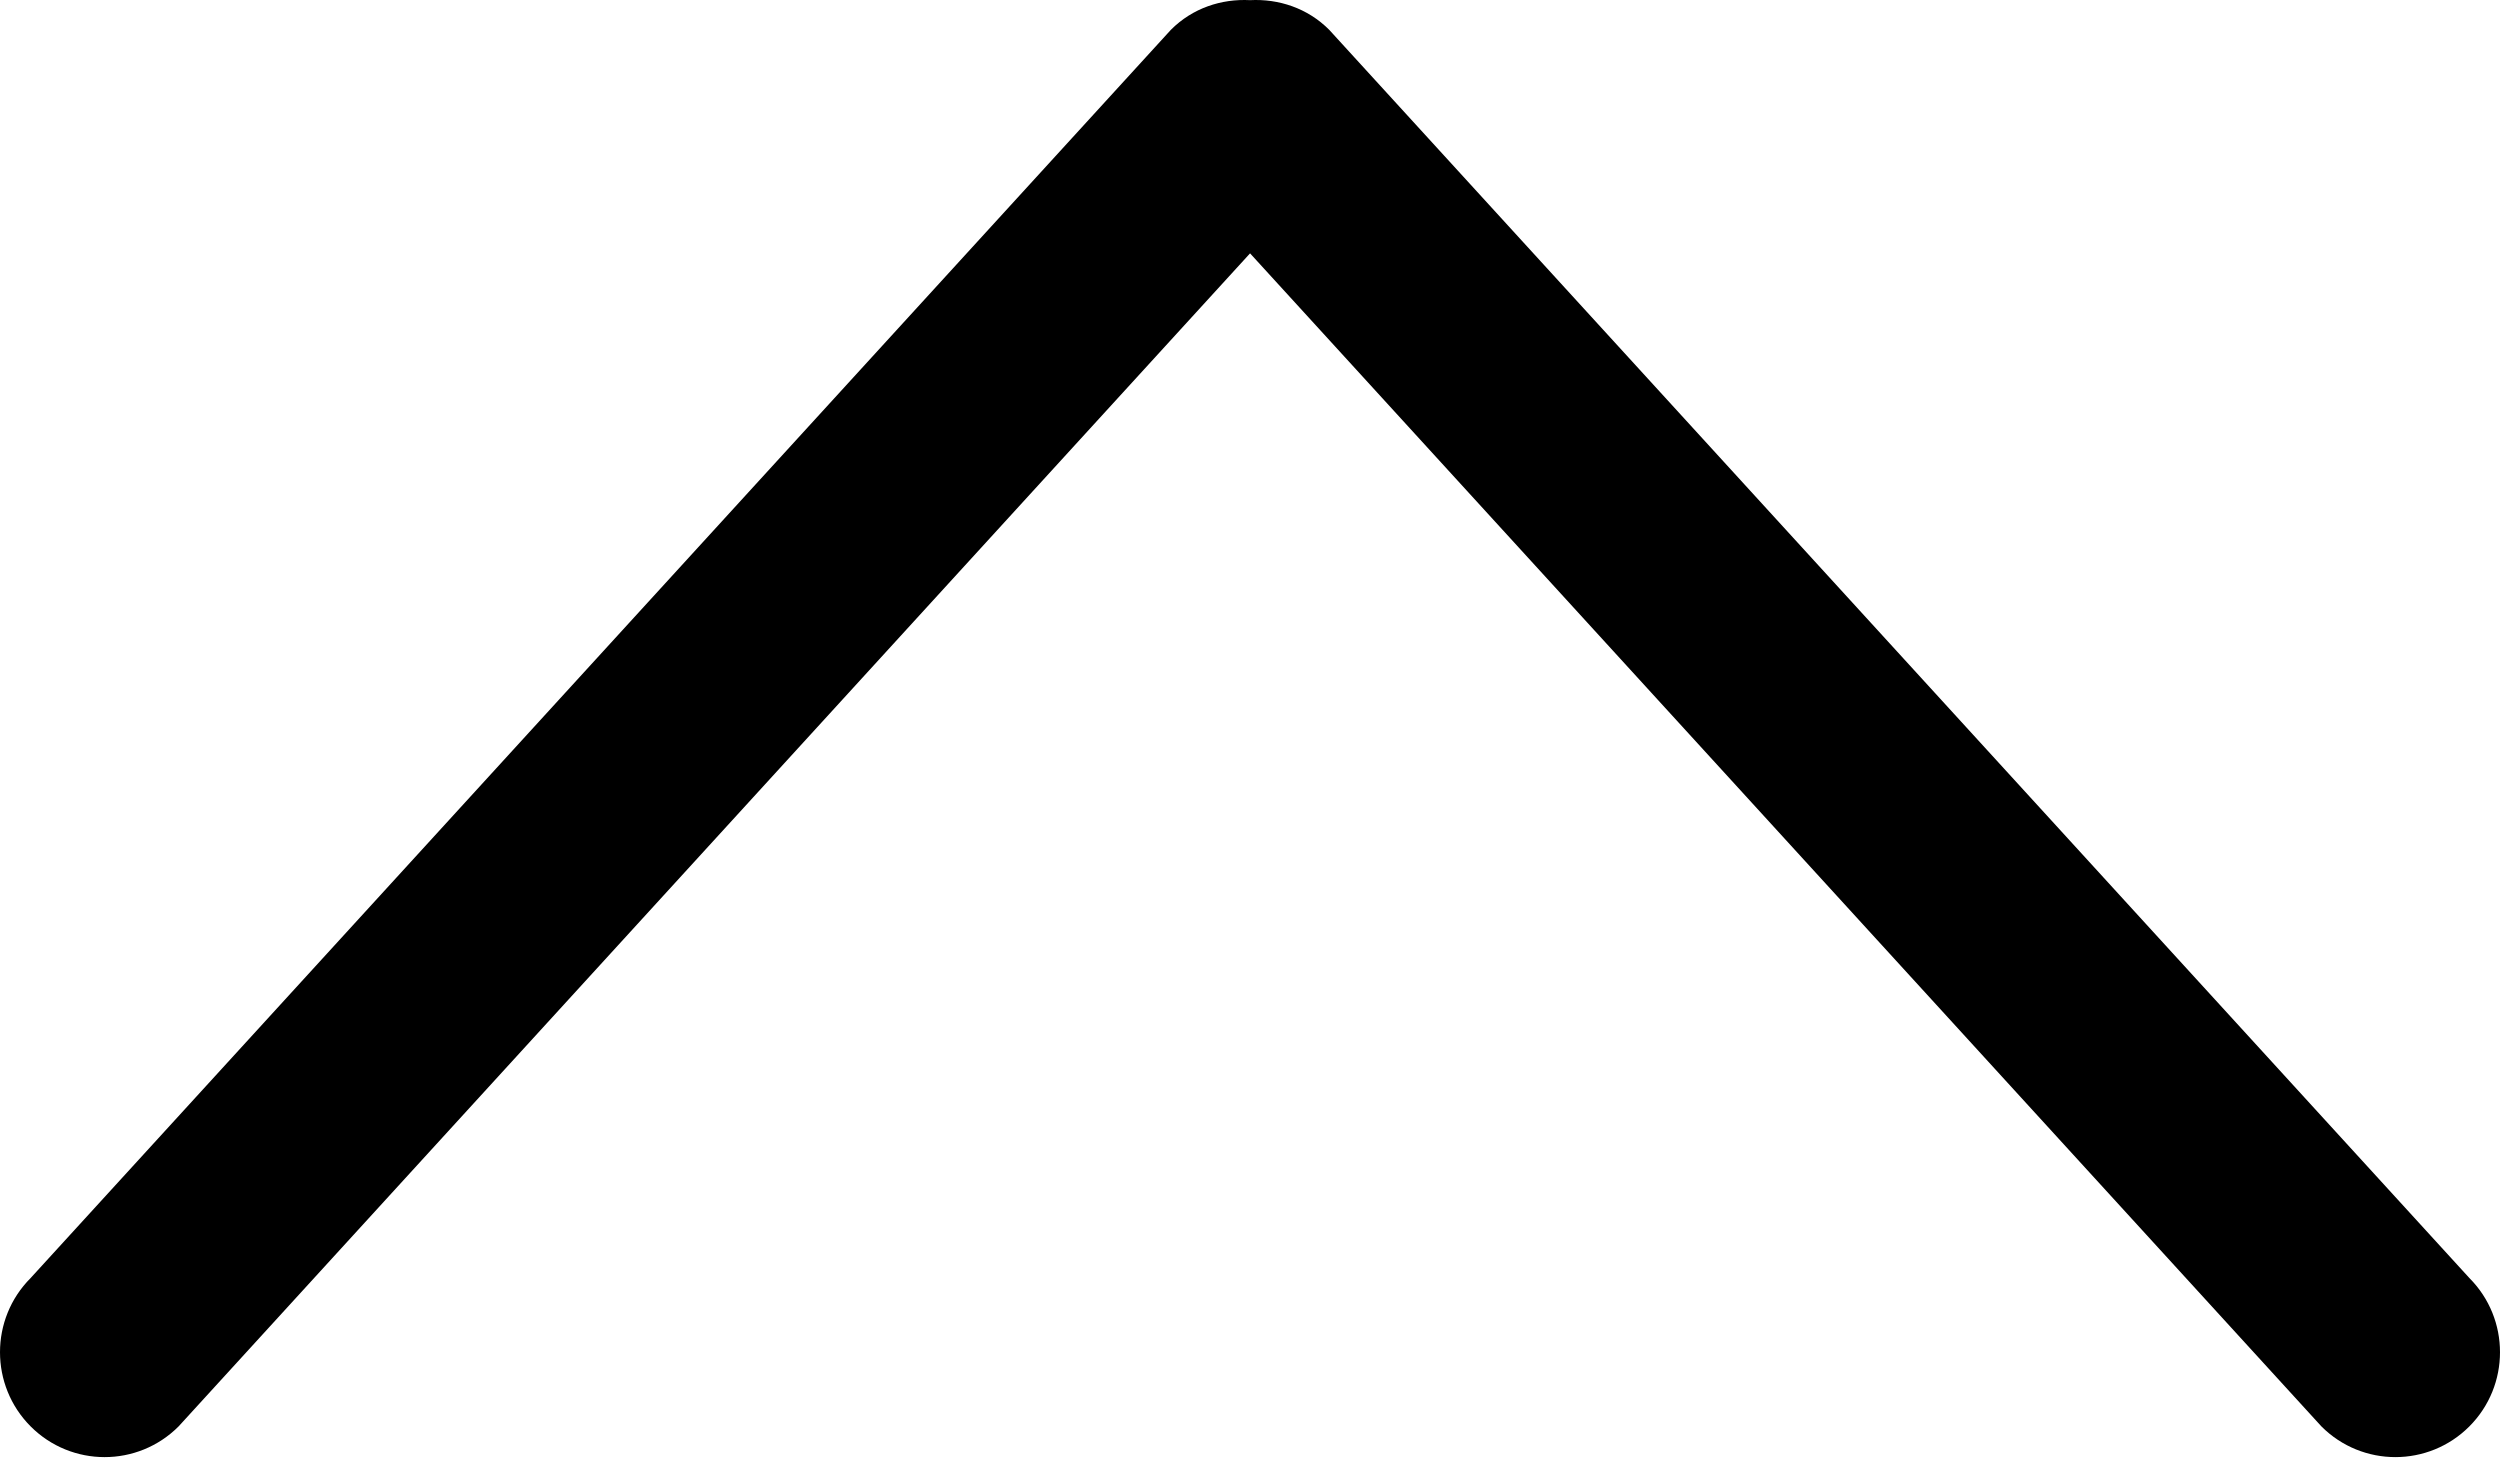
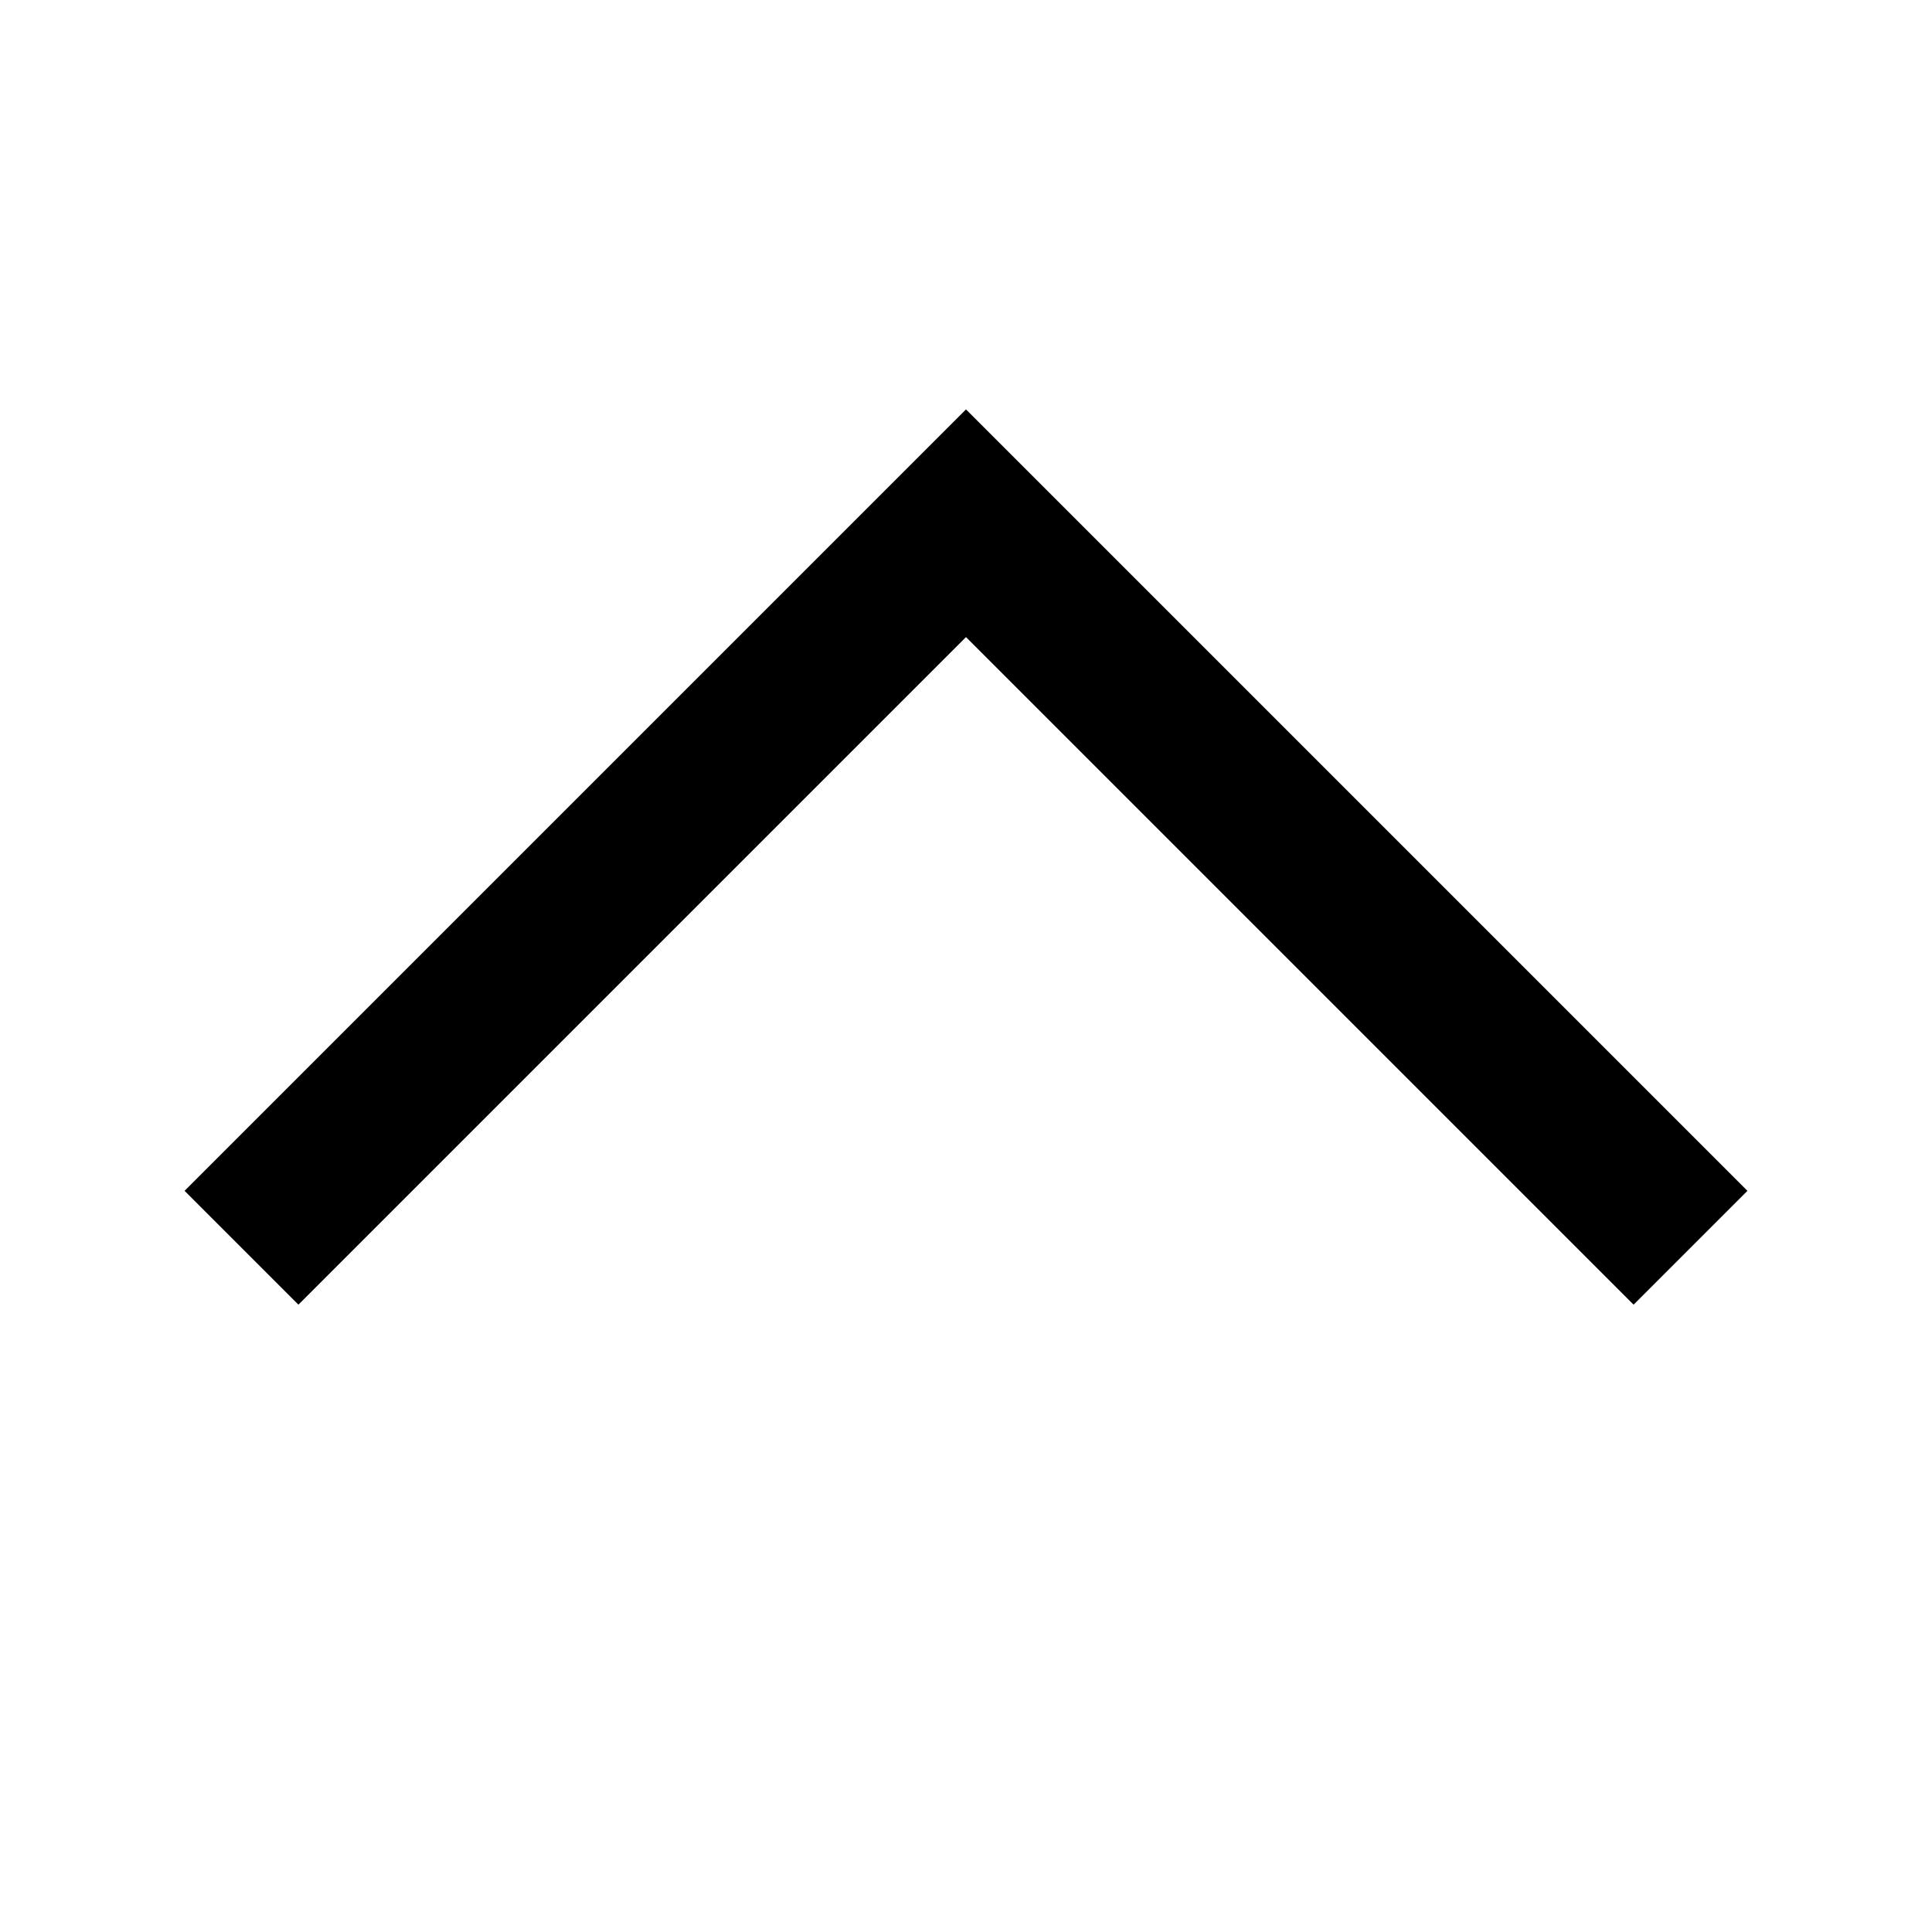
- <svg xmlns="http://www.w3.org/2000/svg" version="1.1" id="Capa_1" x="0px" y="0px" width="612" height="356.701" viewBox="0 0 612 356.701" xml:space="preserve">
-   <defs id="defs42" />
-   <g id="g7" transform="translate(2.5e-4,-127.6498)">
-     <g id="_x39__30_">
-       <g id="g4">
-         <path d="M 604.501,440.509 325.398,134.956 c -5.331,-5.357 -12.423,-7.627 -19.386,-7.27 -6.989,-0.357 -14.056,1.913 -19.387,7.27 L 7.499,440.509 c -9.999,10.024 -9.999,26.298 0,36.323 9.999,10.025 26.223,10.024 36.222,0 L 306.014,189.668 568.28,476.832 c 9.999,10.024 26.222,10.024 36.221,0 9.999,-10.023 9.999,-26.298 0,-36.323 z" id="path2" />
-       </g>
-     </g>
-   </g>
-   <g id="g9" transform="translate(2.5e-4,-127.6498)">
- </g>
-   <g id="g11" transform="translate(2.5e-4,-127.6498)">
- </g>
-   <g id="g13" transform="translate(2.5e-4,-127.6498)">
- </g>
-   <g id="g15" transform="translate(2.5e-4,-127.6498)">
- </g>
-   <g id="g17" transform="translate(2.5e-4,-127.6498)">
- </g>
-   <g id="g19" transform="translate(2.5e-4,-127.6498)">
- </g>
-   <g id="g21" transform="translate(2.5e-4,-127.6498)">
- </g>
-   <g id="g23" transform="translate(2.5e-4,-127.6498)">
- </g>
-   <g id="g25" transform="translate(2.5e-4,-127.6498)">
- </g>
-   <g id="g27" transform="translate(2.5e-4,-127.6498)">
- </g>
-   <g id="g29" transform="translate(2.5e-4,-127.6498)">
- </g>
-   <g id="g31" transform="translate(2.5e-4,-127.6498)">
- </g>
-   <g id="g33" transform="translate(2.5e-4,-127.6498)">
- </g>
-   <g id="g35" transform="translate(2.5e-4,-127.6498)">
- </g>
-   <g id="g37" transform="translate(2.5e-4,-127.6498)">
- </g>
+ <svg xmlns="http://www.w3.org/2000/svg" enable-background="new 0 0 24 24" id="Layer_1" version="1.0" viewBox="0 0 24 24" xml:space="preserve">
+   <polyline fill="none" points="3,15.5 12,6.5 21,15.5 " stroke="#000000" stroke-miterlimit="10" stroke-width="2" />
</svg>
